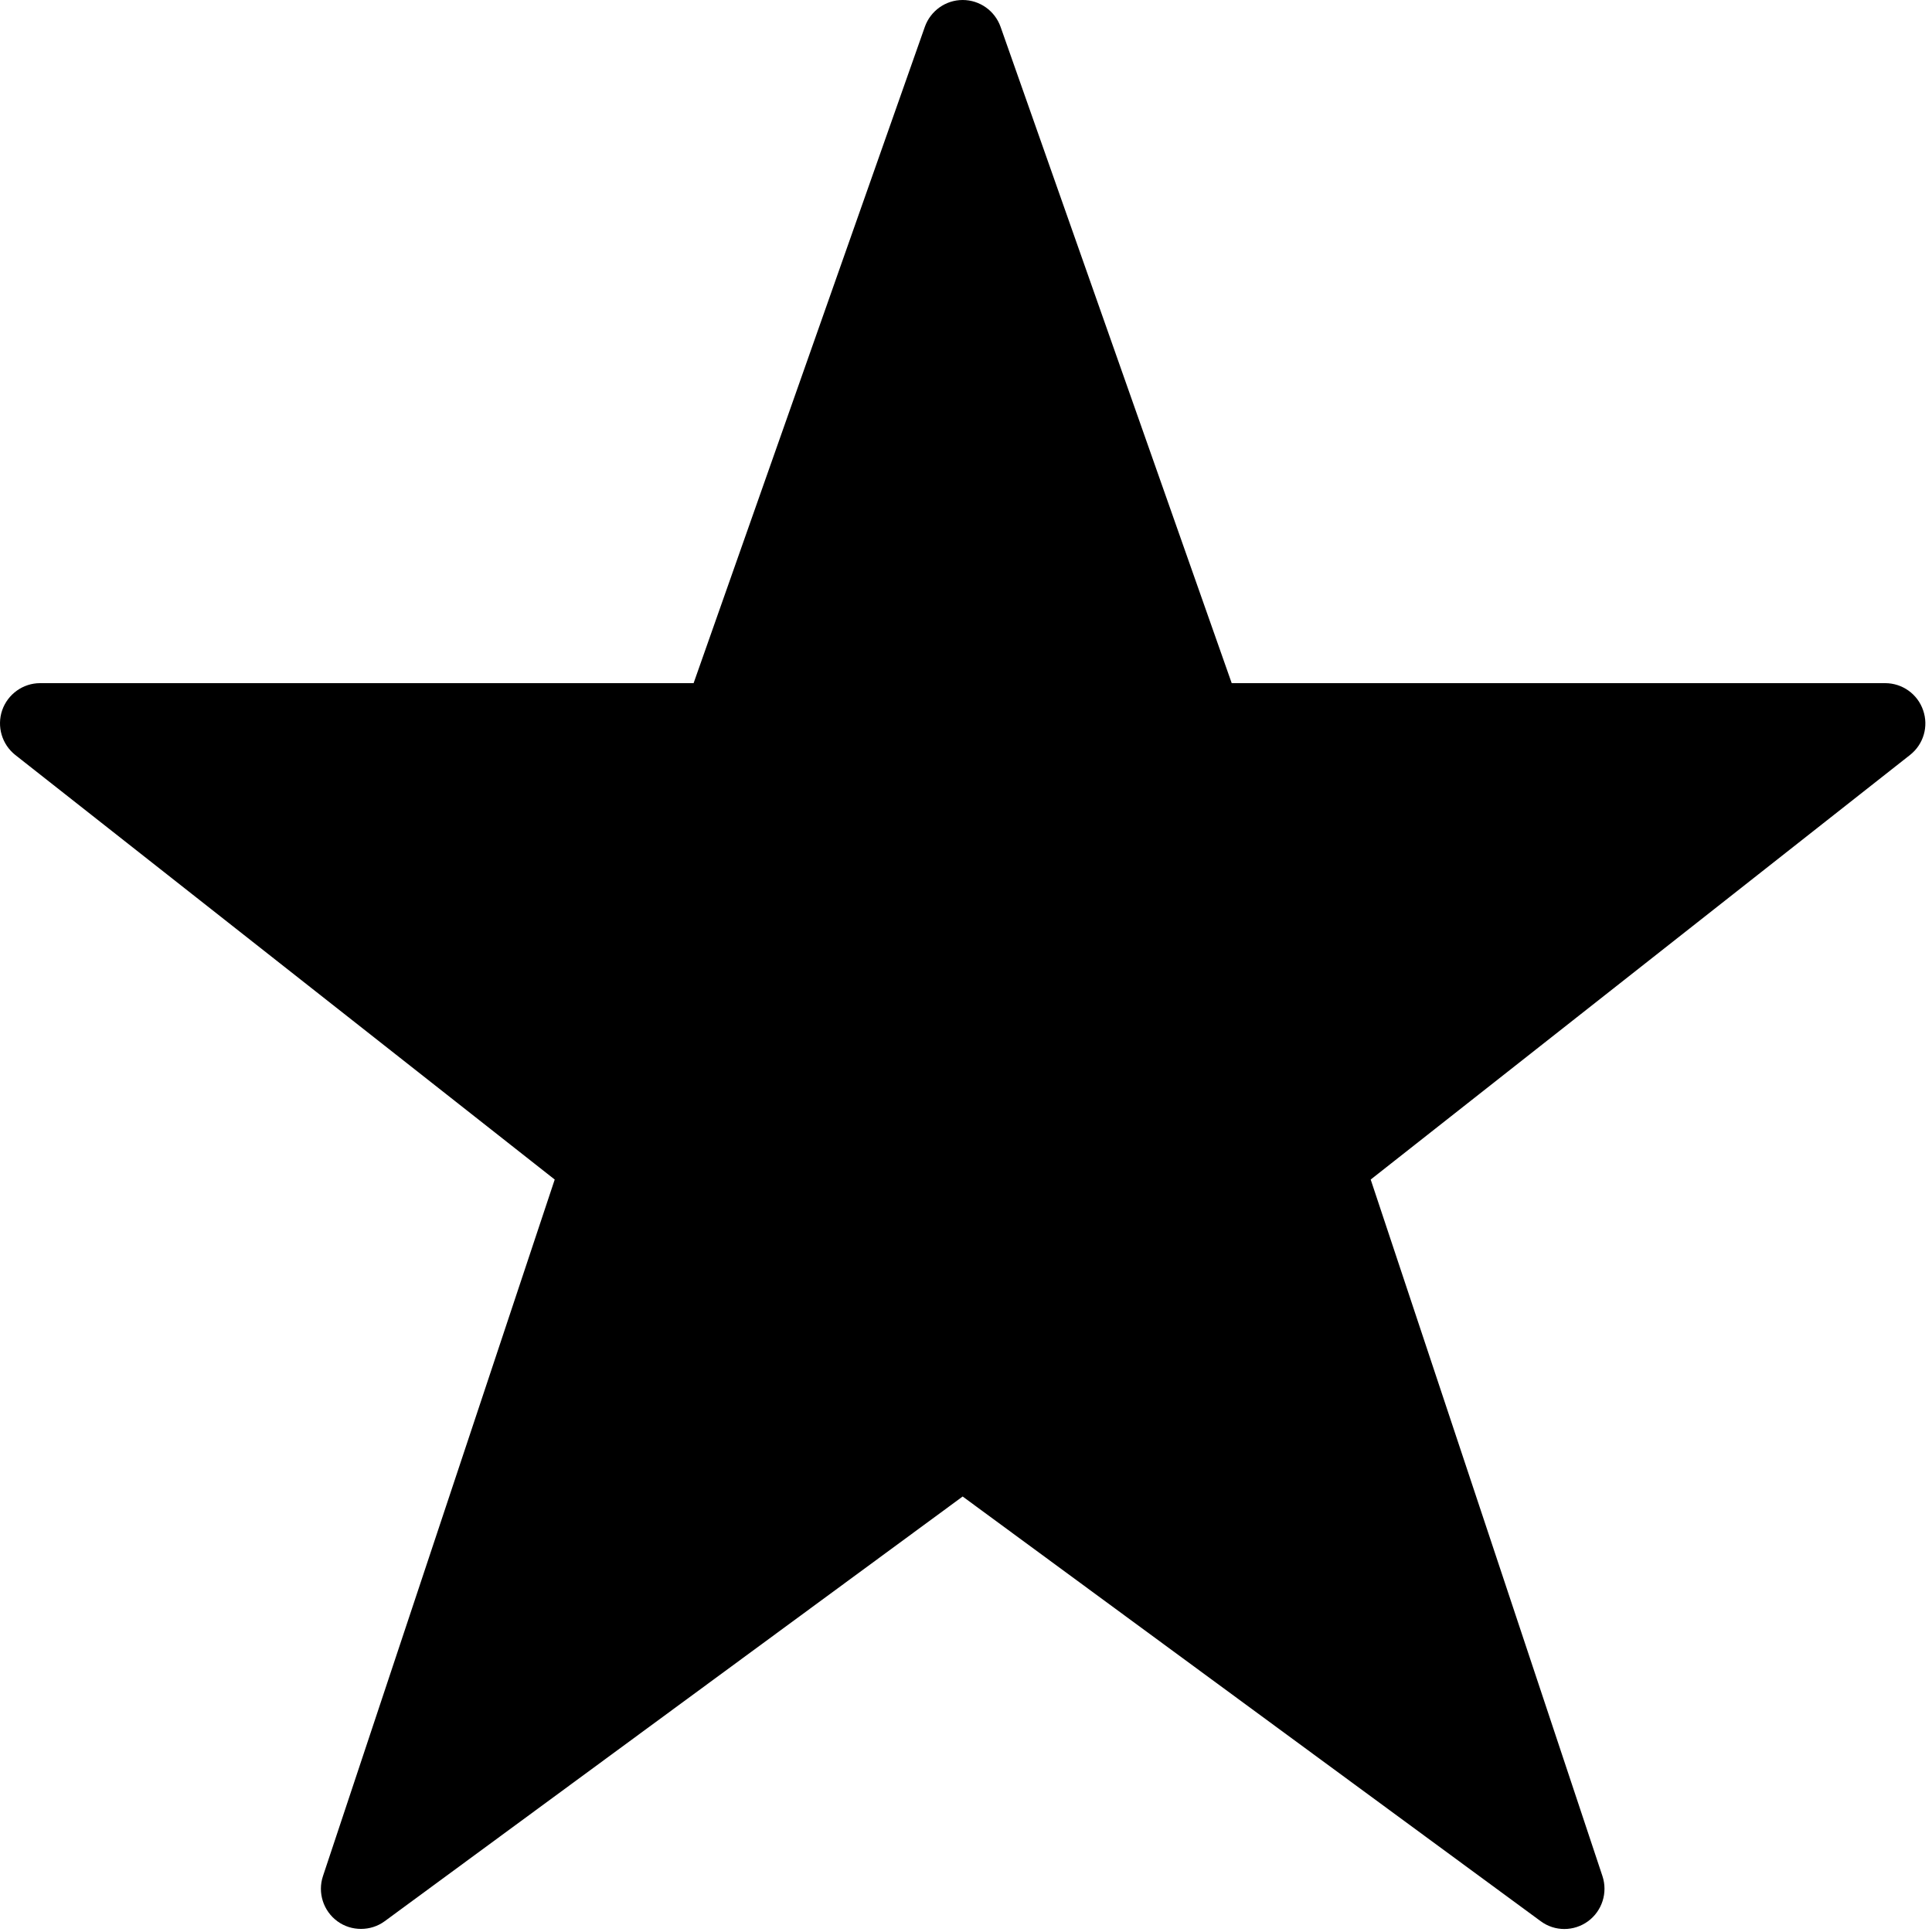
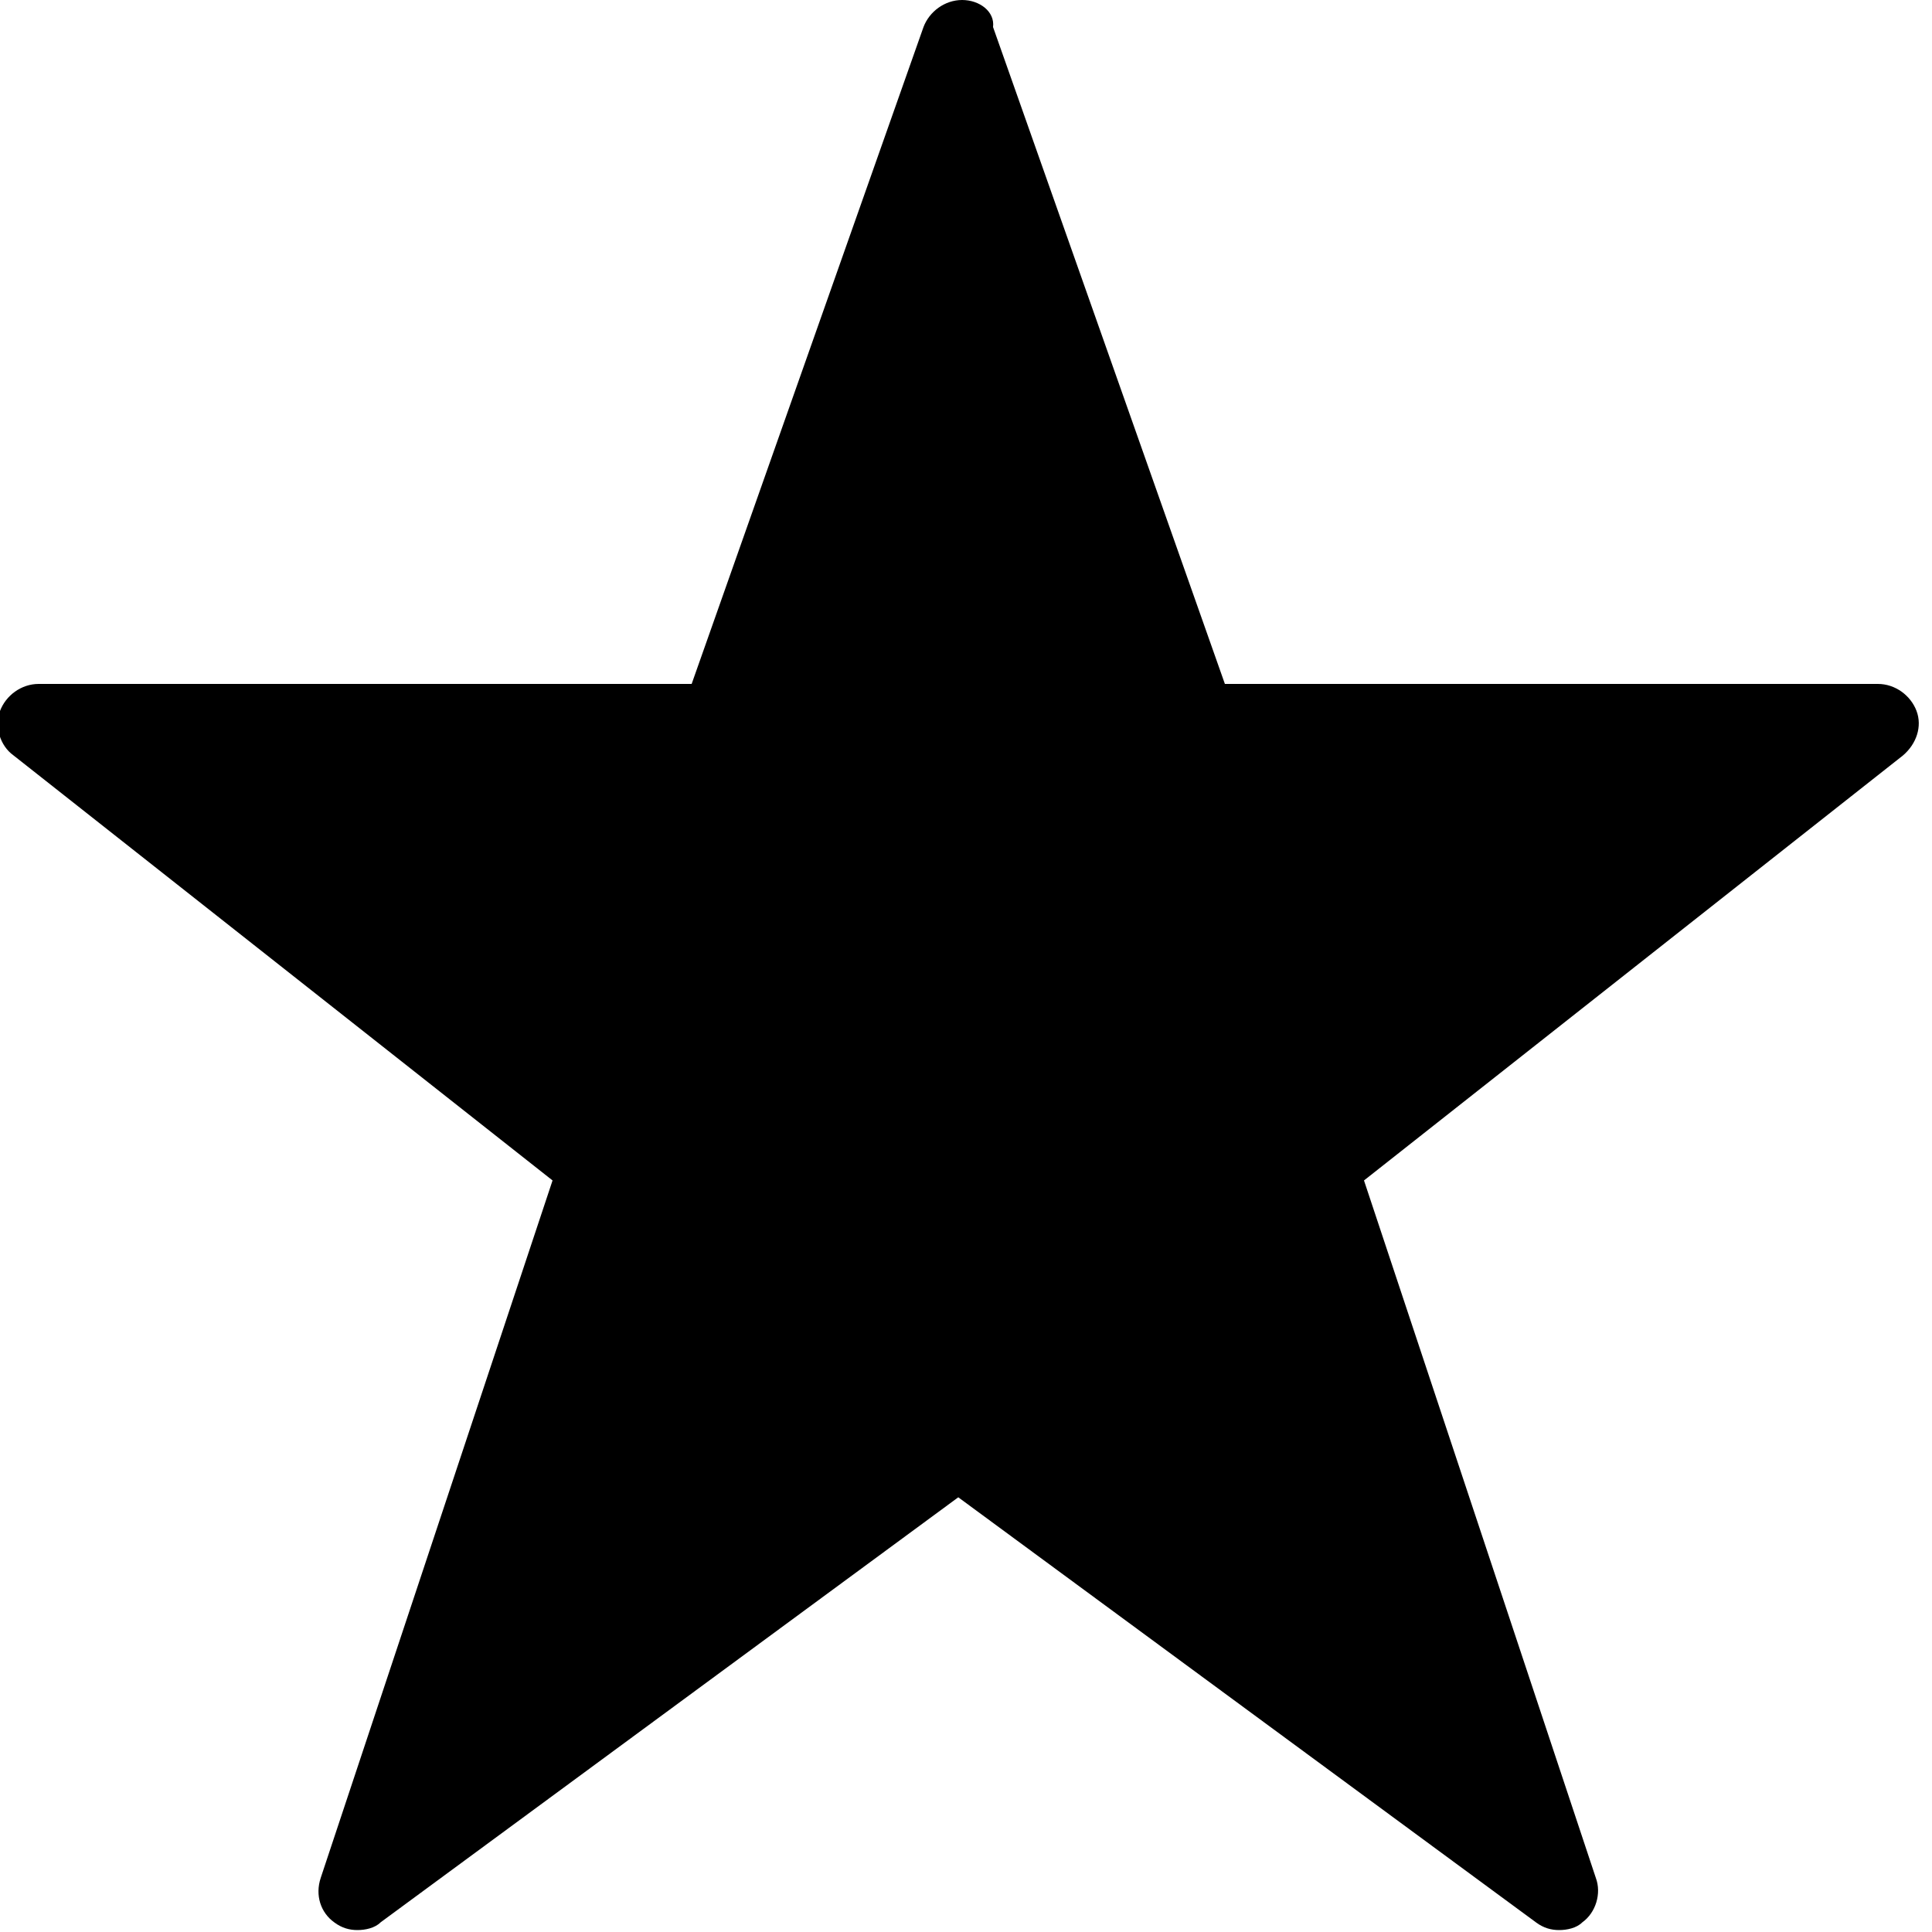
- <svg xmlns="http://www.w3.org/2000/svg" width="100px" height="100px" viewBox="0 0 100 100" version="1.1">
-   <defs />
-   <g id="Page-1" stroke="none" stroke-width="1" fill="none" fill-rule="evenodd">
-     <g id="icon_star-filled" fill="#000000">
-       <polygon id="Star-1" points="49.5 73.25 21.282 94.456 32.717 60.603 5.076 38.522 37.891 38.522 49.5 4.905 61.109 38.522 93.947 38.522 66.283 60.603 78.718 94.456 " />
-       <path d="M49.827,11.456 L60.083,40.56 L88.574,40.56 L64.869,59.228 L74.923,89.45 L49.827,71.016 L24.736,89.45 L34.79,59.228 L11.08,40.56 L39.576,40.56 L49.827,11.456 M49.827,0 C48.95,0 48.166,0.556 47.87,1.388 L35.901,35.36 L2.074,35.36 C1.192,35.36 0.403,35.927 0.112,36.764 C-0.173,37.601 0.097,38.527 0.792,39.078 L28.712,61.053 L16.717,97.105 C16.431,97.963 16.732,98.909 17.464,99.445 C17.827,99.71 18.253,99.84 18.684,99.84 C19.115,99.84 19.546,99.71 19.914,99.44 L49.827,77.459 L79.745,99.44 C80.108,99.71 80.539,99.845 80.97,99.845 C81.4,99.845 81.831,99.71 82.195,99.445 C82.926,98.909 83.227,97.963 82.942,97.105 L70.947,61.053 L98.861,39.078 C99.562,38.527 99.832,37.601 99.541,36.764 C99.256,35.927 98.467,35.36 97.579,35.36 L63.753,35.36 L51.789,1.388 C51.493,0.556 50.709,0 49.827,0" id="Imported-Layers" />
+ <svg xmlns="http://www.w3.org/2000/svg" version="1.1" id="Layer_1" x="0px" y="0px" width="100px" height="100px" viewBox="-1389 851 100 100" enable-background="new -1389 851 100 100" xml:space="preserve">
+   <g id="Page-1">
+     <g id="icon_star-filled">
+       <polygon id="fill" fill="currentColor" points="-1339.5,924.2 -1367.7,945.5 -1356.3,911.6 -1383.9,889.5 -1351.1,889.5     -1339.5,855.9 -1327.9,889.5 -1295.1,889.5 -1322.7,911.6 -1310.3,945.5   ">
+ 		</polygon>
+       <path id="outer-path" fill="currentColor" d="M-1339.2,862.5l10.3,29.1h28.5l-23.7,18.7l10.1,30.2l-25.1-18.4l-25.1,18.4    l10.1-30.2l-23.7-18.7h28.5L-1339.2,862.5 M-1339.2,851c-0.9,0-1.7,0.6-2,1.4l-12,34h-33.8c-0.9,0-1.7,0.6-2,1.4    c-0.3,0.8,0,1.8,0.7,2.3l27.9,22l-12,36.1c-0.3,0.9,0,1.8,0.7,2.3c0.4,0.3,0.8,0.4,1.2,0.4c0.4,0,0.9-0.1,1.2-0.4l29.9-22l29.9,22    c0.4,0.3,0.8,0.4,1.2,0.4s0.9-0.1,1.2-0.4c0.7-0.5,1-1.5,0.7-2.3l-12-36.1l27.9-22c0.7-0.6,1-1.5,0.7-2.3c-0.3-0.8-1.1-1.4-2-1.4    h-33.8l-12-34C-1337.5,851.6-1338.3,851-1339.2,851" />
    </g>
  </g>
</svg>
